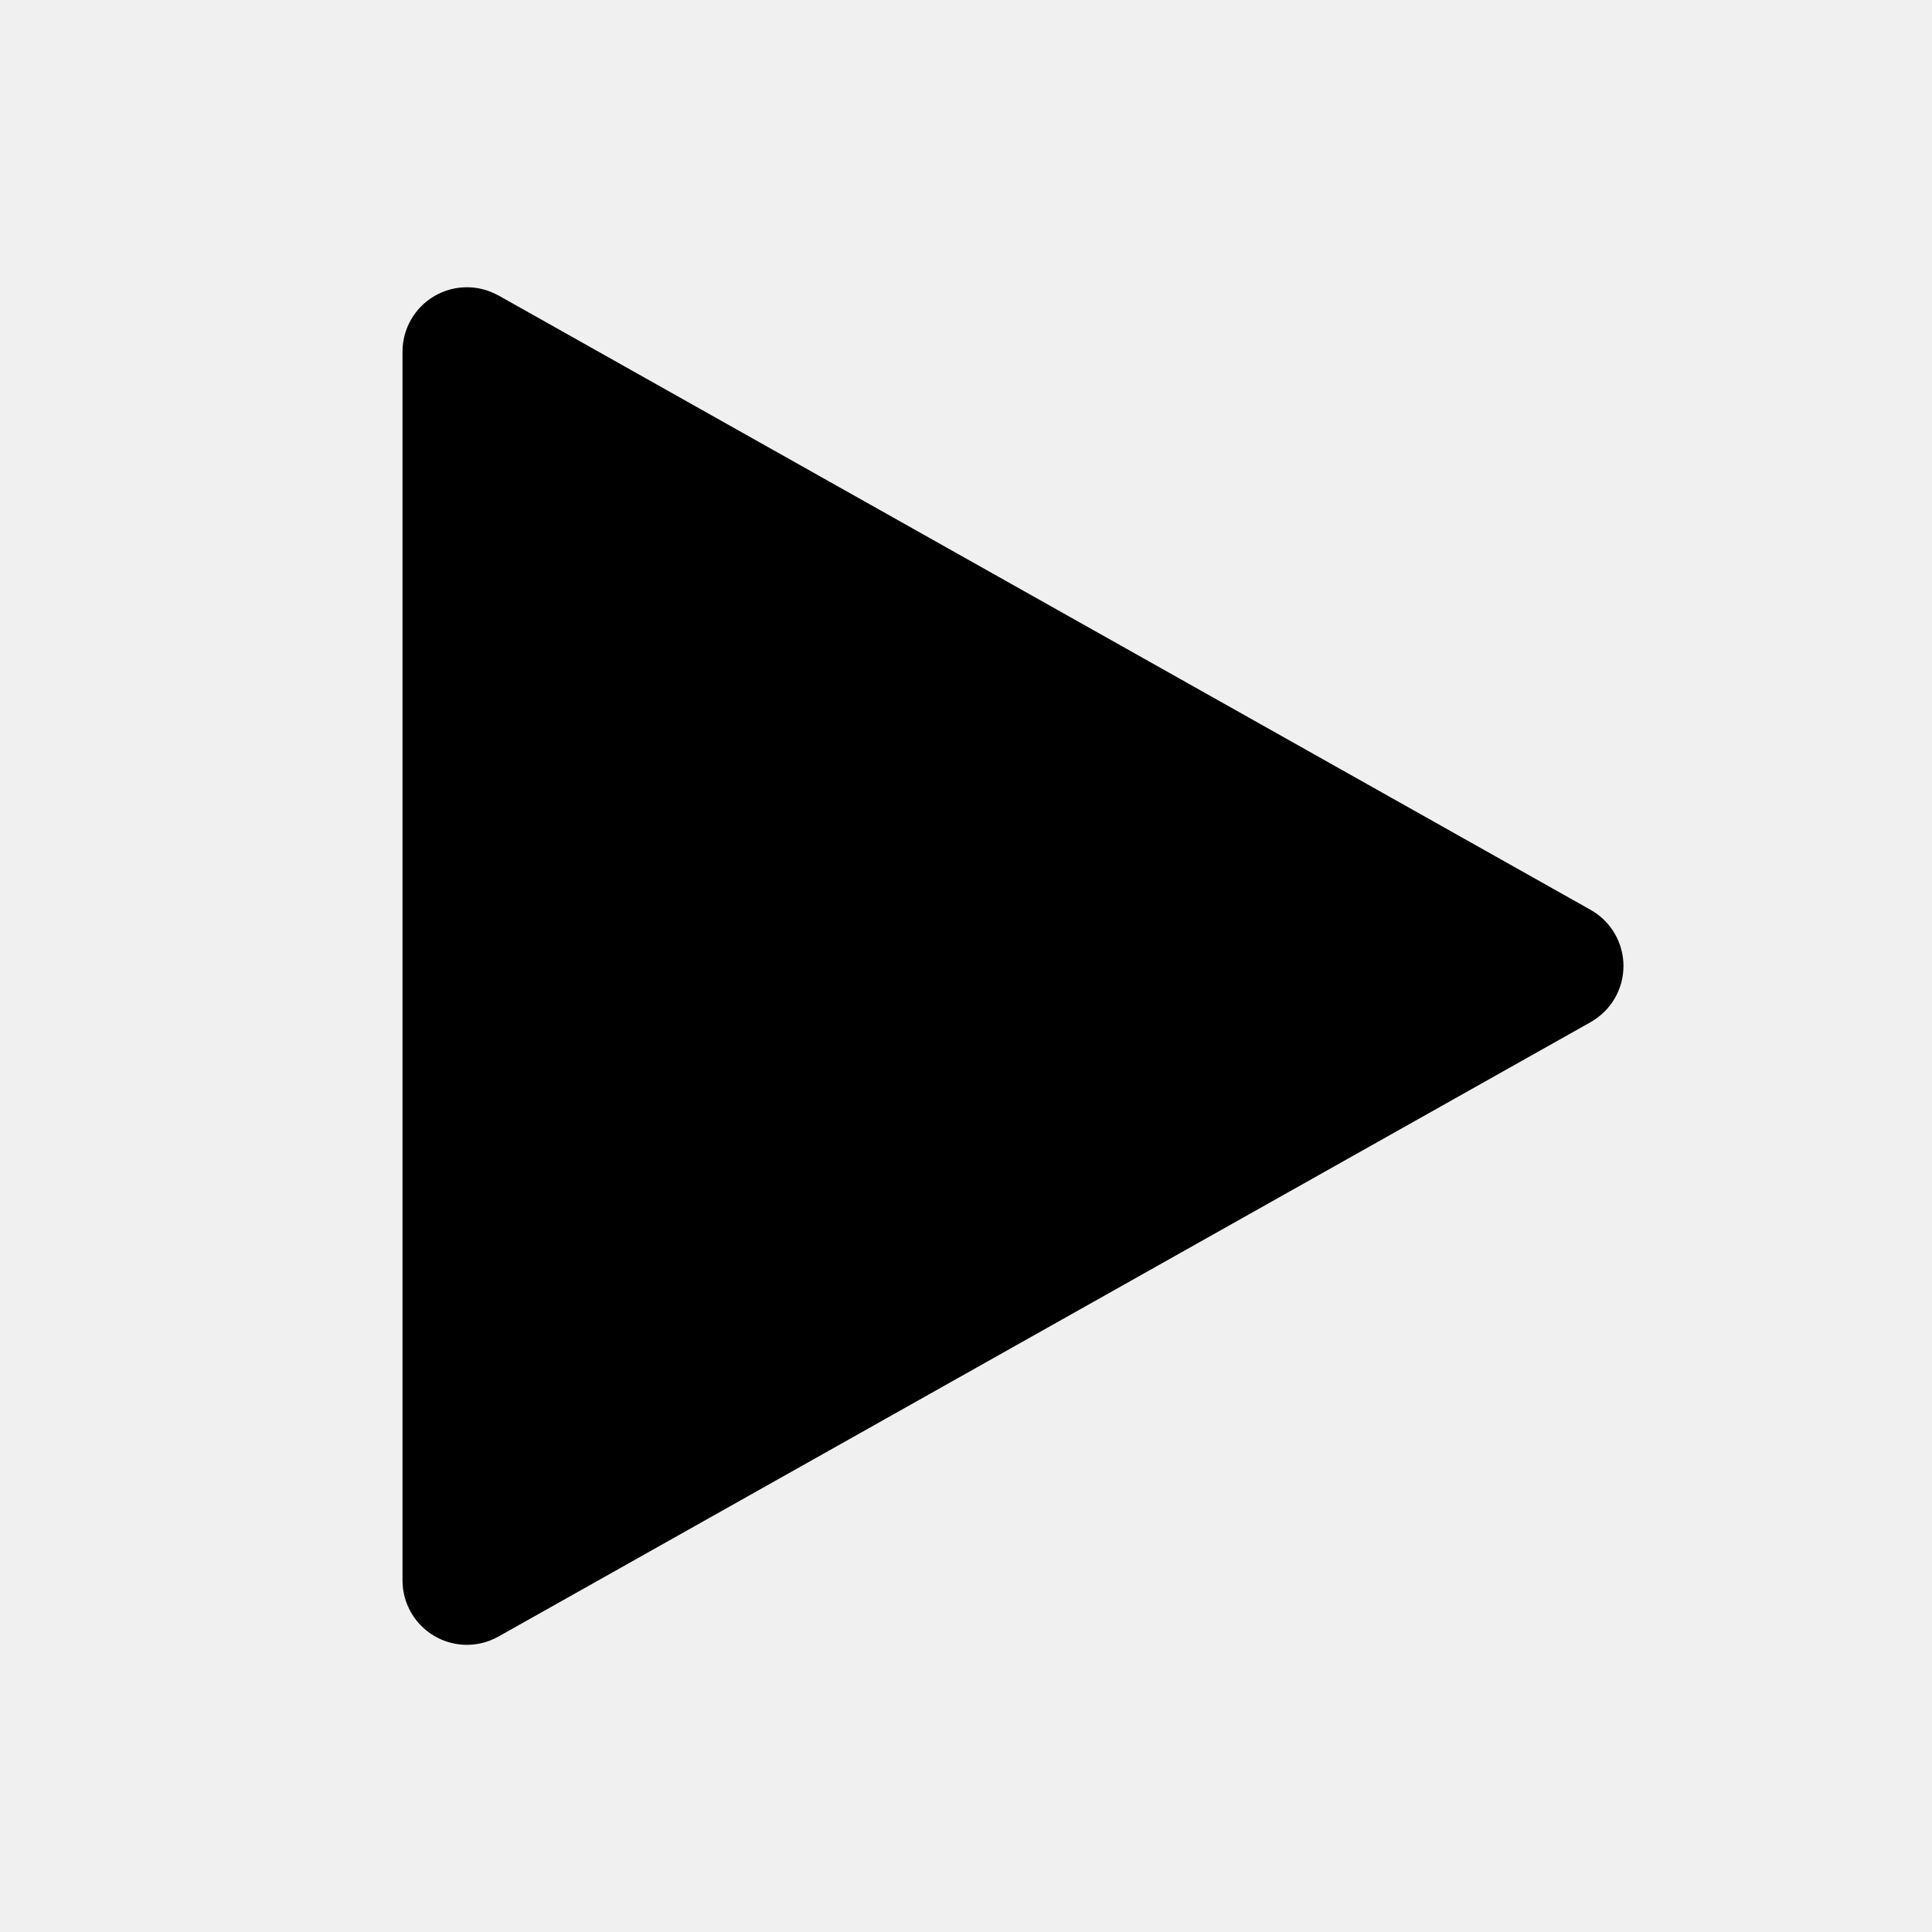
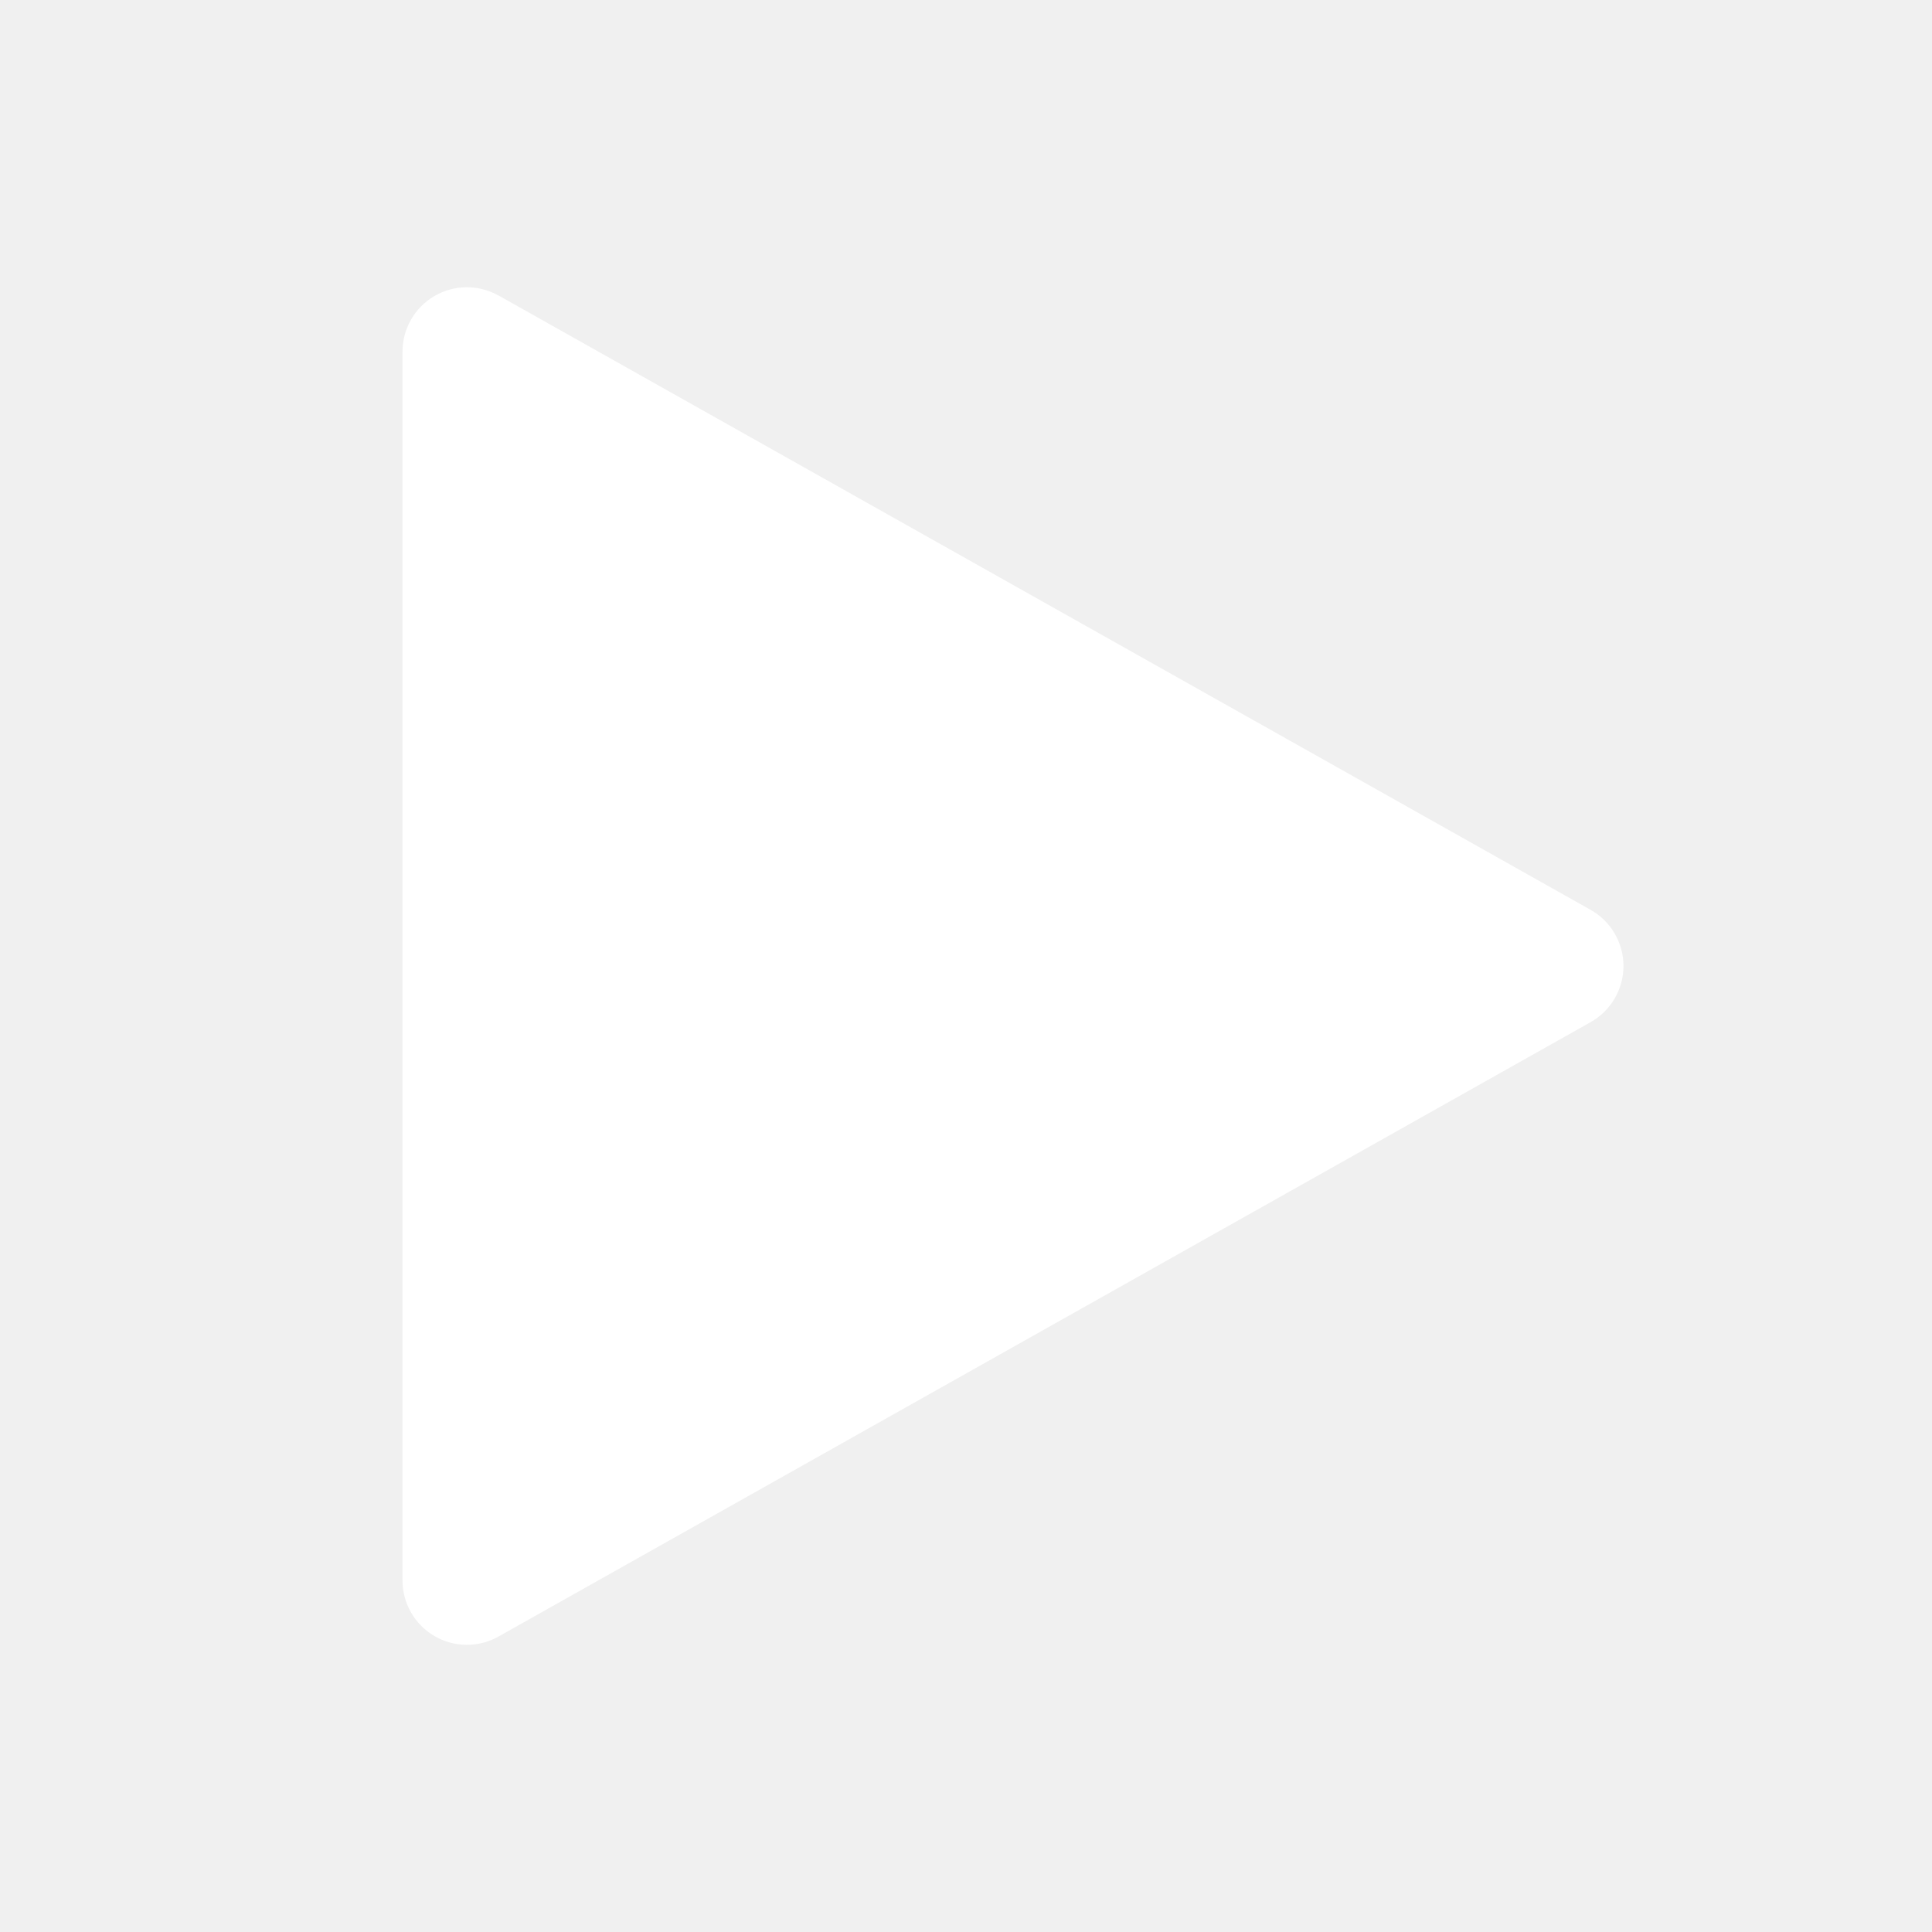
- <svg xmlns="http://www.w3.org/2000/svg" width="24px" height="24px" viewBox="0 0 24 24" fill="none">
-   <path d="m6.192 3.67 13.568 7.633a.8.8 0 0 1 0 1.394L6.192 20.33A.8.8 0 0 1 5 19.632V4.368a.8.8 0 0 1 1.192-.697Z" fill="#000000" />
+ <svg xmlns="http://www.w3.org/2000/svg" width="22px" height="22px" viewBox="0 0 24 24" fill="none">
+   <path d="m6.192 3.67 13.568 7.633a.8.8 0 0 1 0 1.394L6.192 20.33A.8.8 0 0 1 5 19.632V4.368a.8.8 0 0 1 1.192-.697Z" fill="#fff" />
</svg>
